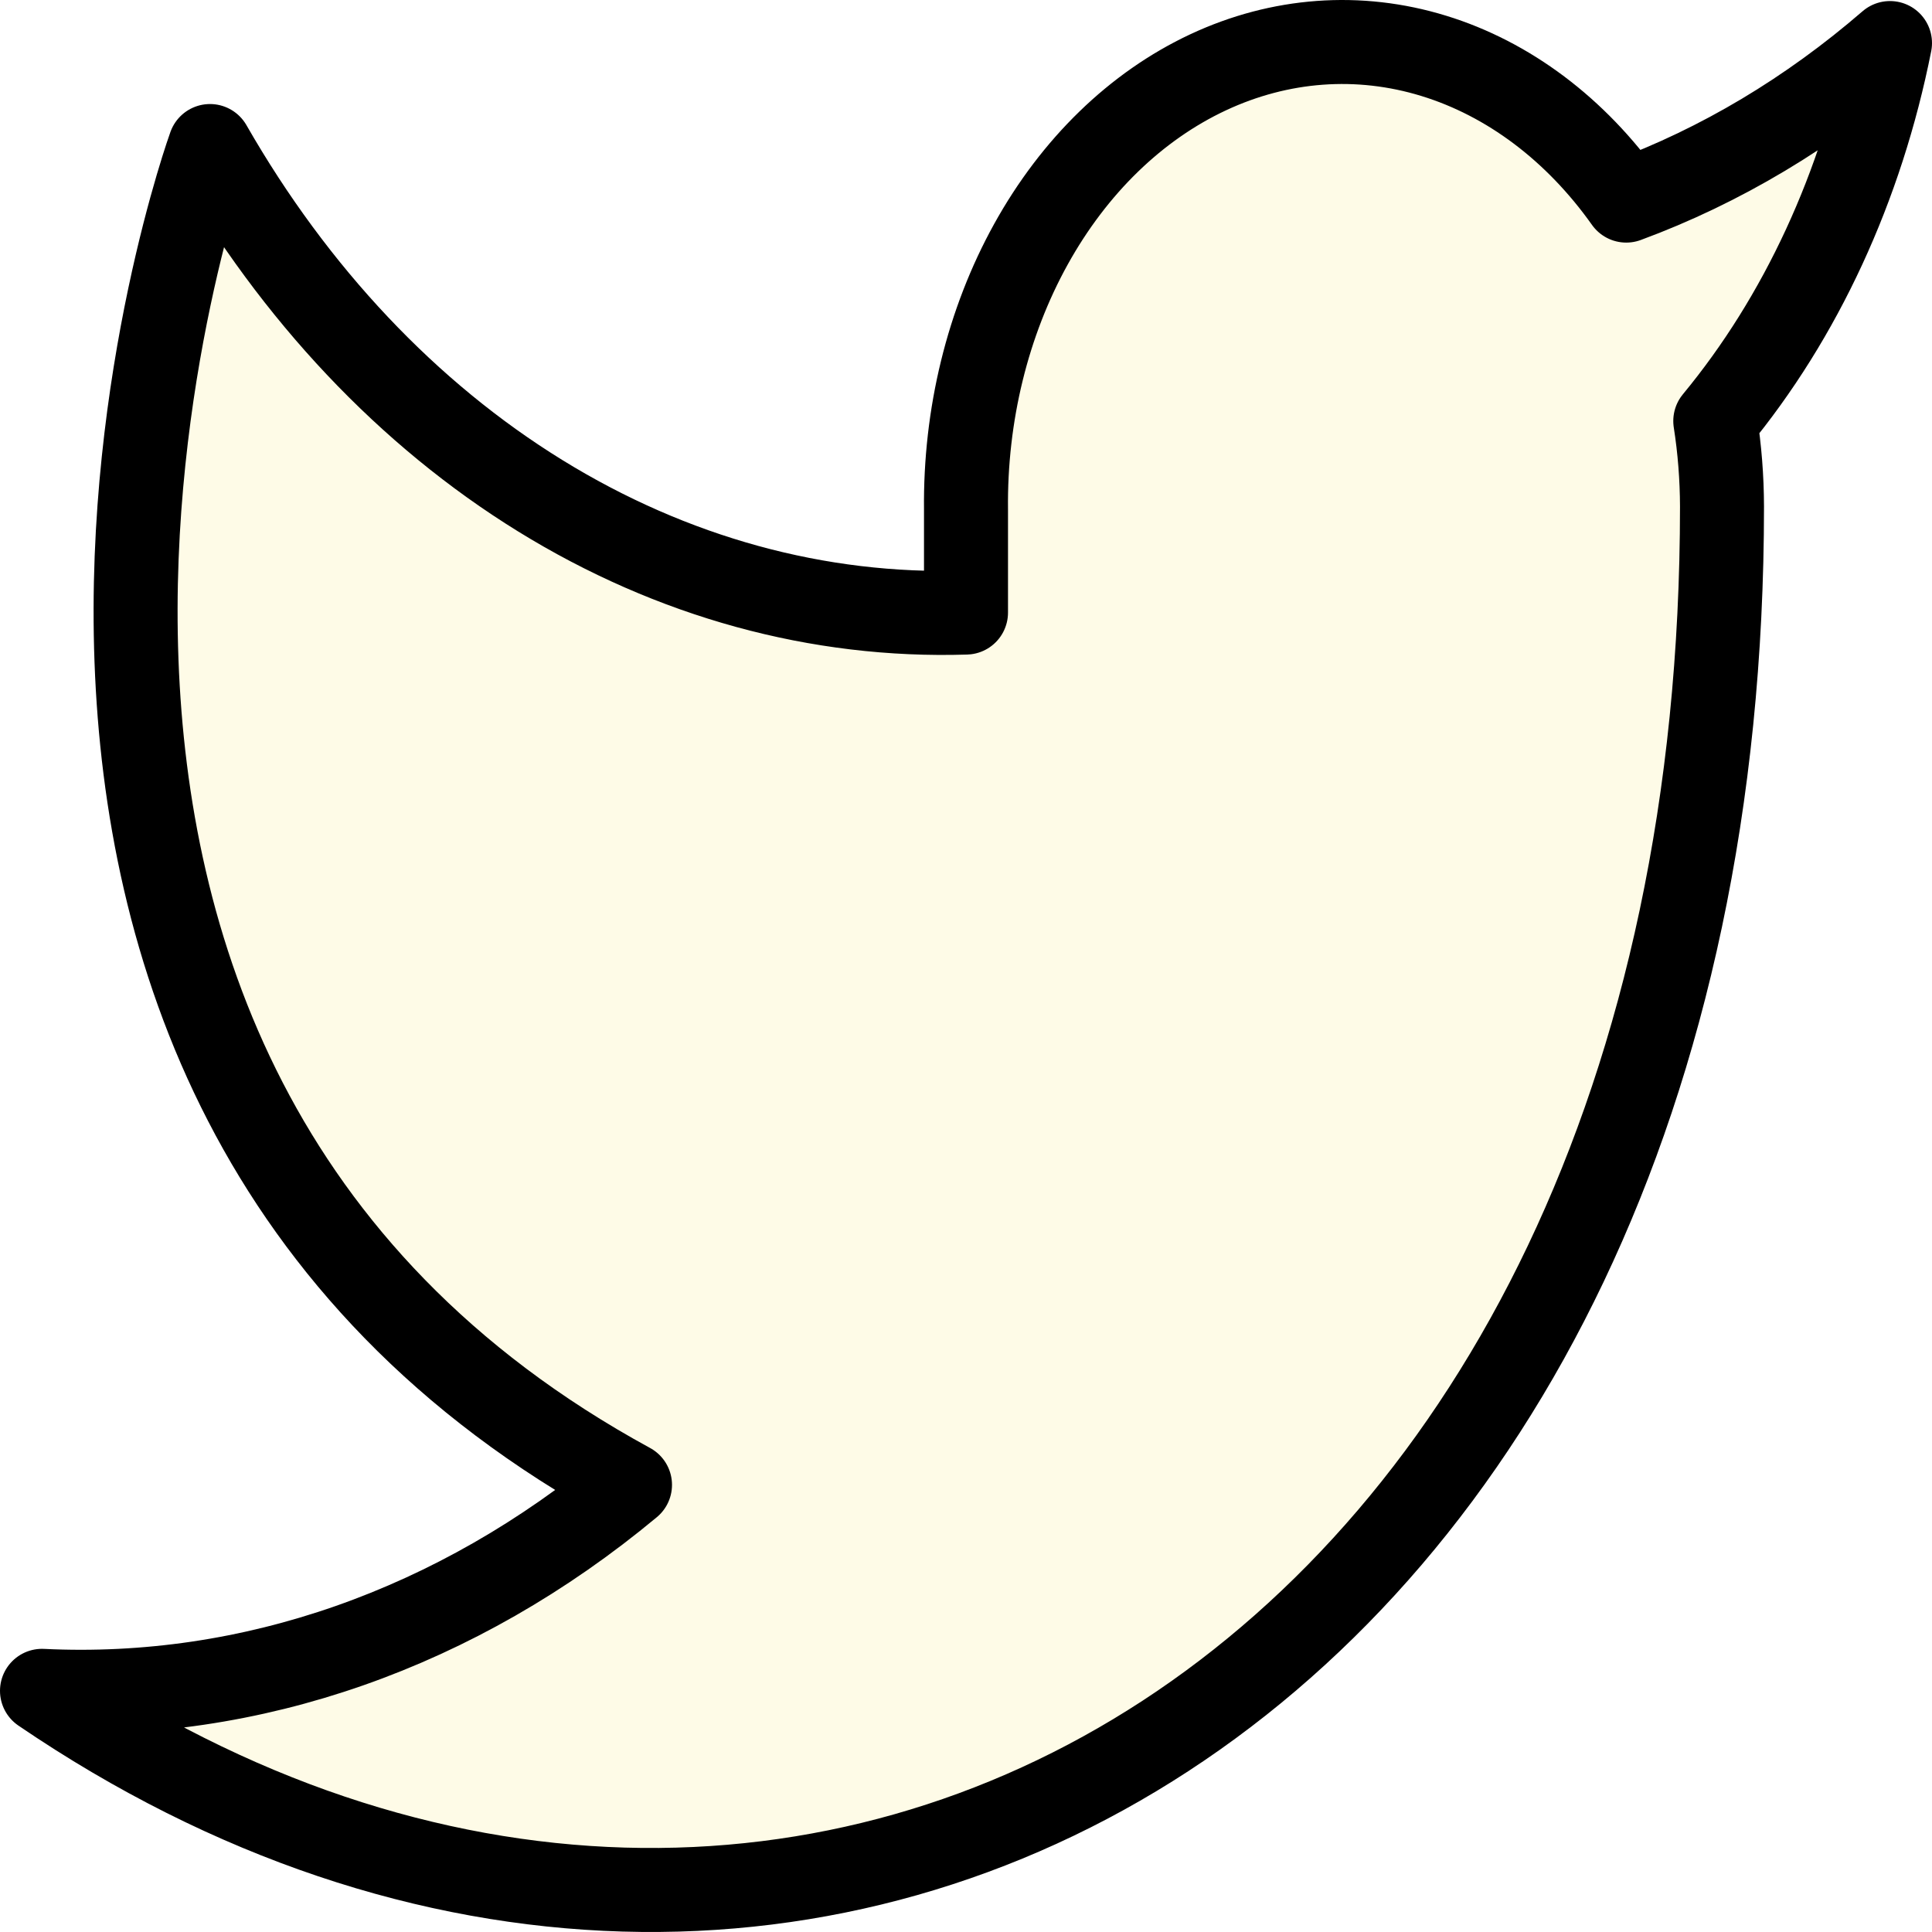
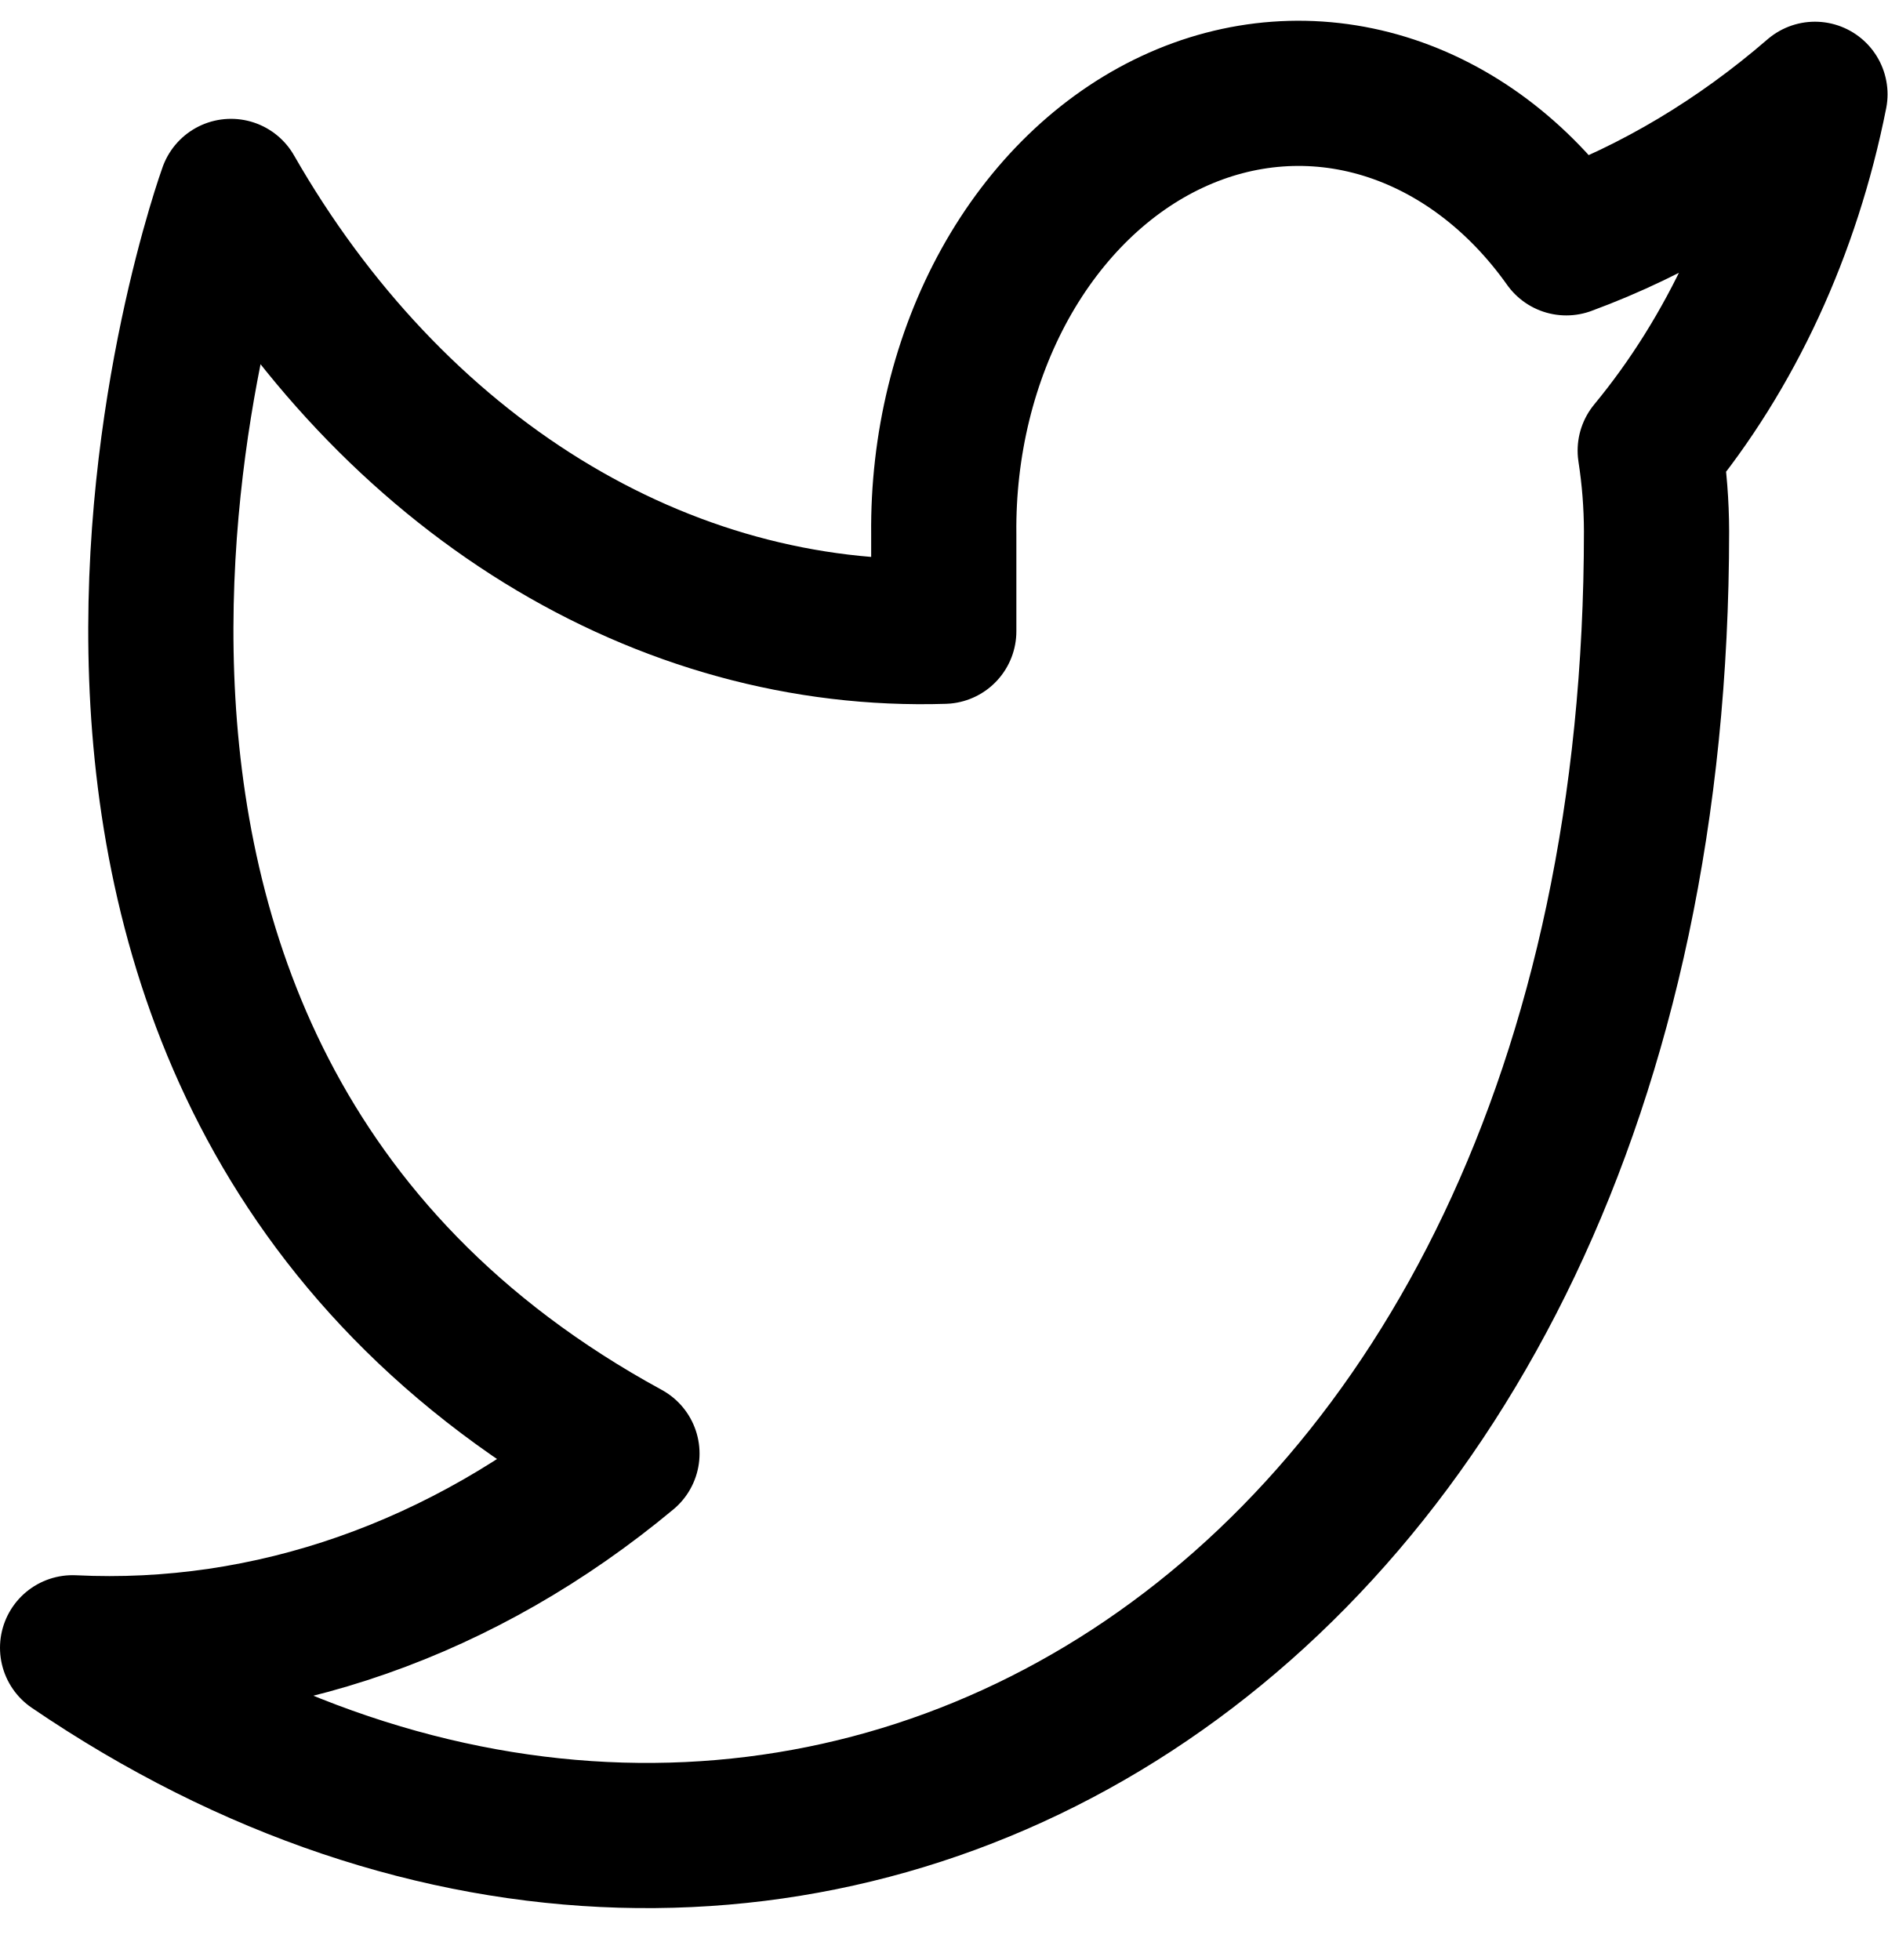
- <svg xmlns="http://www.w3.org/2000/svg" width="46" height="46" viewBox="0 0 46 46" fill="none">
-   <path d="M45 1.025C43.085 2.681 40.964 3.948 38.72 4.776C37.516 3.078 35.915 1.875 34.134 1.329C32.353 0.782 30.479 0.92 28.764 1.722C27.049 2.525 25.577 3.953 24.546 5.815C23.515 7.677 22.975 9.883 23 12.133V14.585C19.485 14.697 16.003 13.741 12.862 11.803C9.721 9.865 7.021 7.004 5 3.477C5 3.477 -3 25.546 15 35.354C10.881 38.782 5.974 40.501 1 40.258C19 52.519 41 40.258 41 12.059C40.998 11.376 40.945 10.695 40.84 10.024C42.881 7.556 44.322 4.44 45 1.025Z" fill="#F5D310" fill-opacity="0.1" stroke="black" stroke-width="2" stroke-linecap="round" stroke-linejoin="round" />
+ <svg xmlns="http://www.w3.org/2000/svg" width="26" height="27" viewBox="0 0 26 27" fill="none">
+   <path d="M25 1.299C23.955 2.203 22.799 2.894 21.575 3.345C20.918 2.419 20.044 1.763 19.073 1.465C18.102 1.167 17.079 1.242 16.144 1.68C15.209 2.117 14.406 2.897 13.843 3.912C13.281 4.928 12.987 6.131 13 7.358V8.696C11.083 8.757 9.183 8.235 7.47 7.178C5.757 6.121 4.284 4.561 3.182 2.637C3.182 2.637 -1.182 14.674 8.636 20.024C6.39 21.894 3.713 22.832 1 22.699C10.818 29.387 22.818 22.699 22.818 7.318C22.817 6.945 22.788 6.574 22.731 6.208C23.844 4.862 24.63 3.162 25 1.299Z" stroke="black" stroke-width="2" stroke-linecap="round" stroke-linejoin="round" />
</svg>
